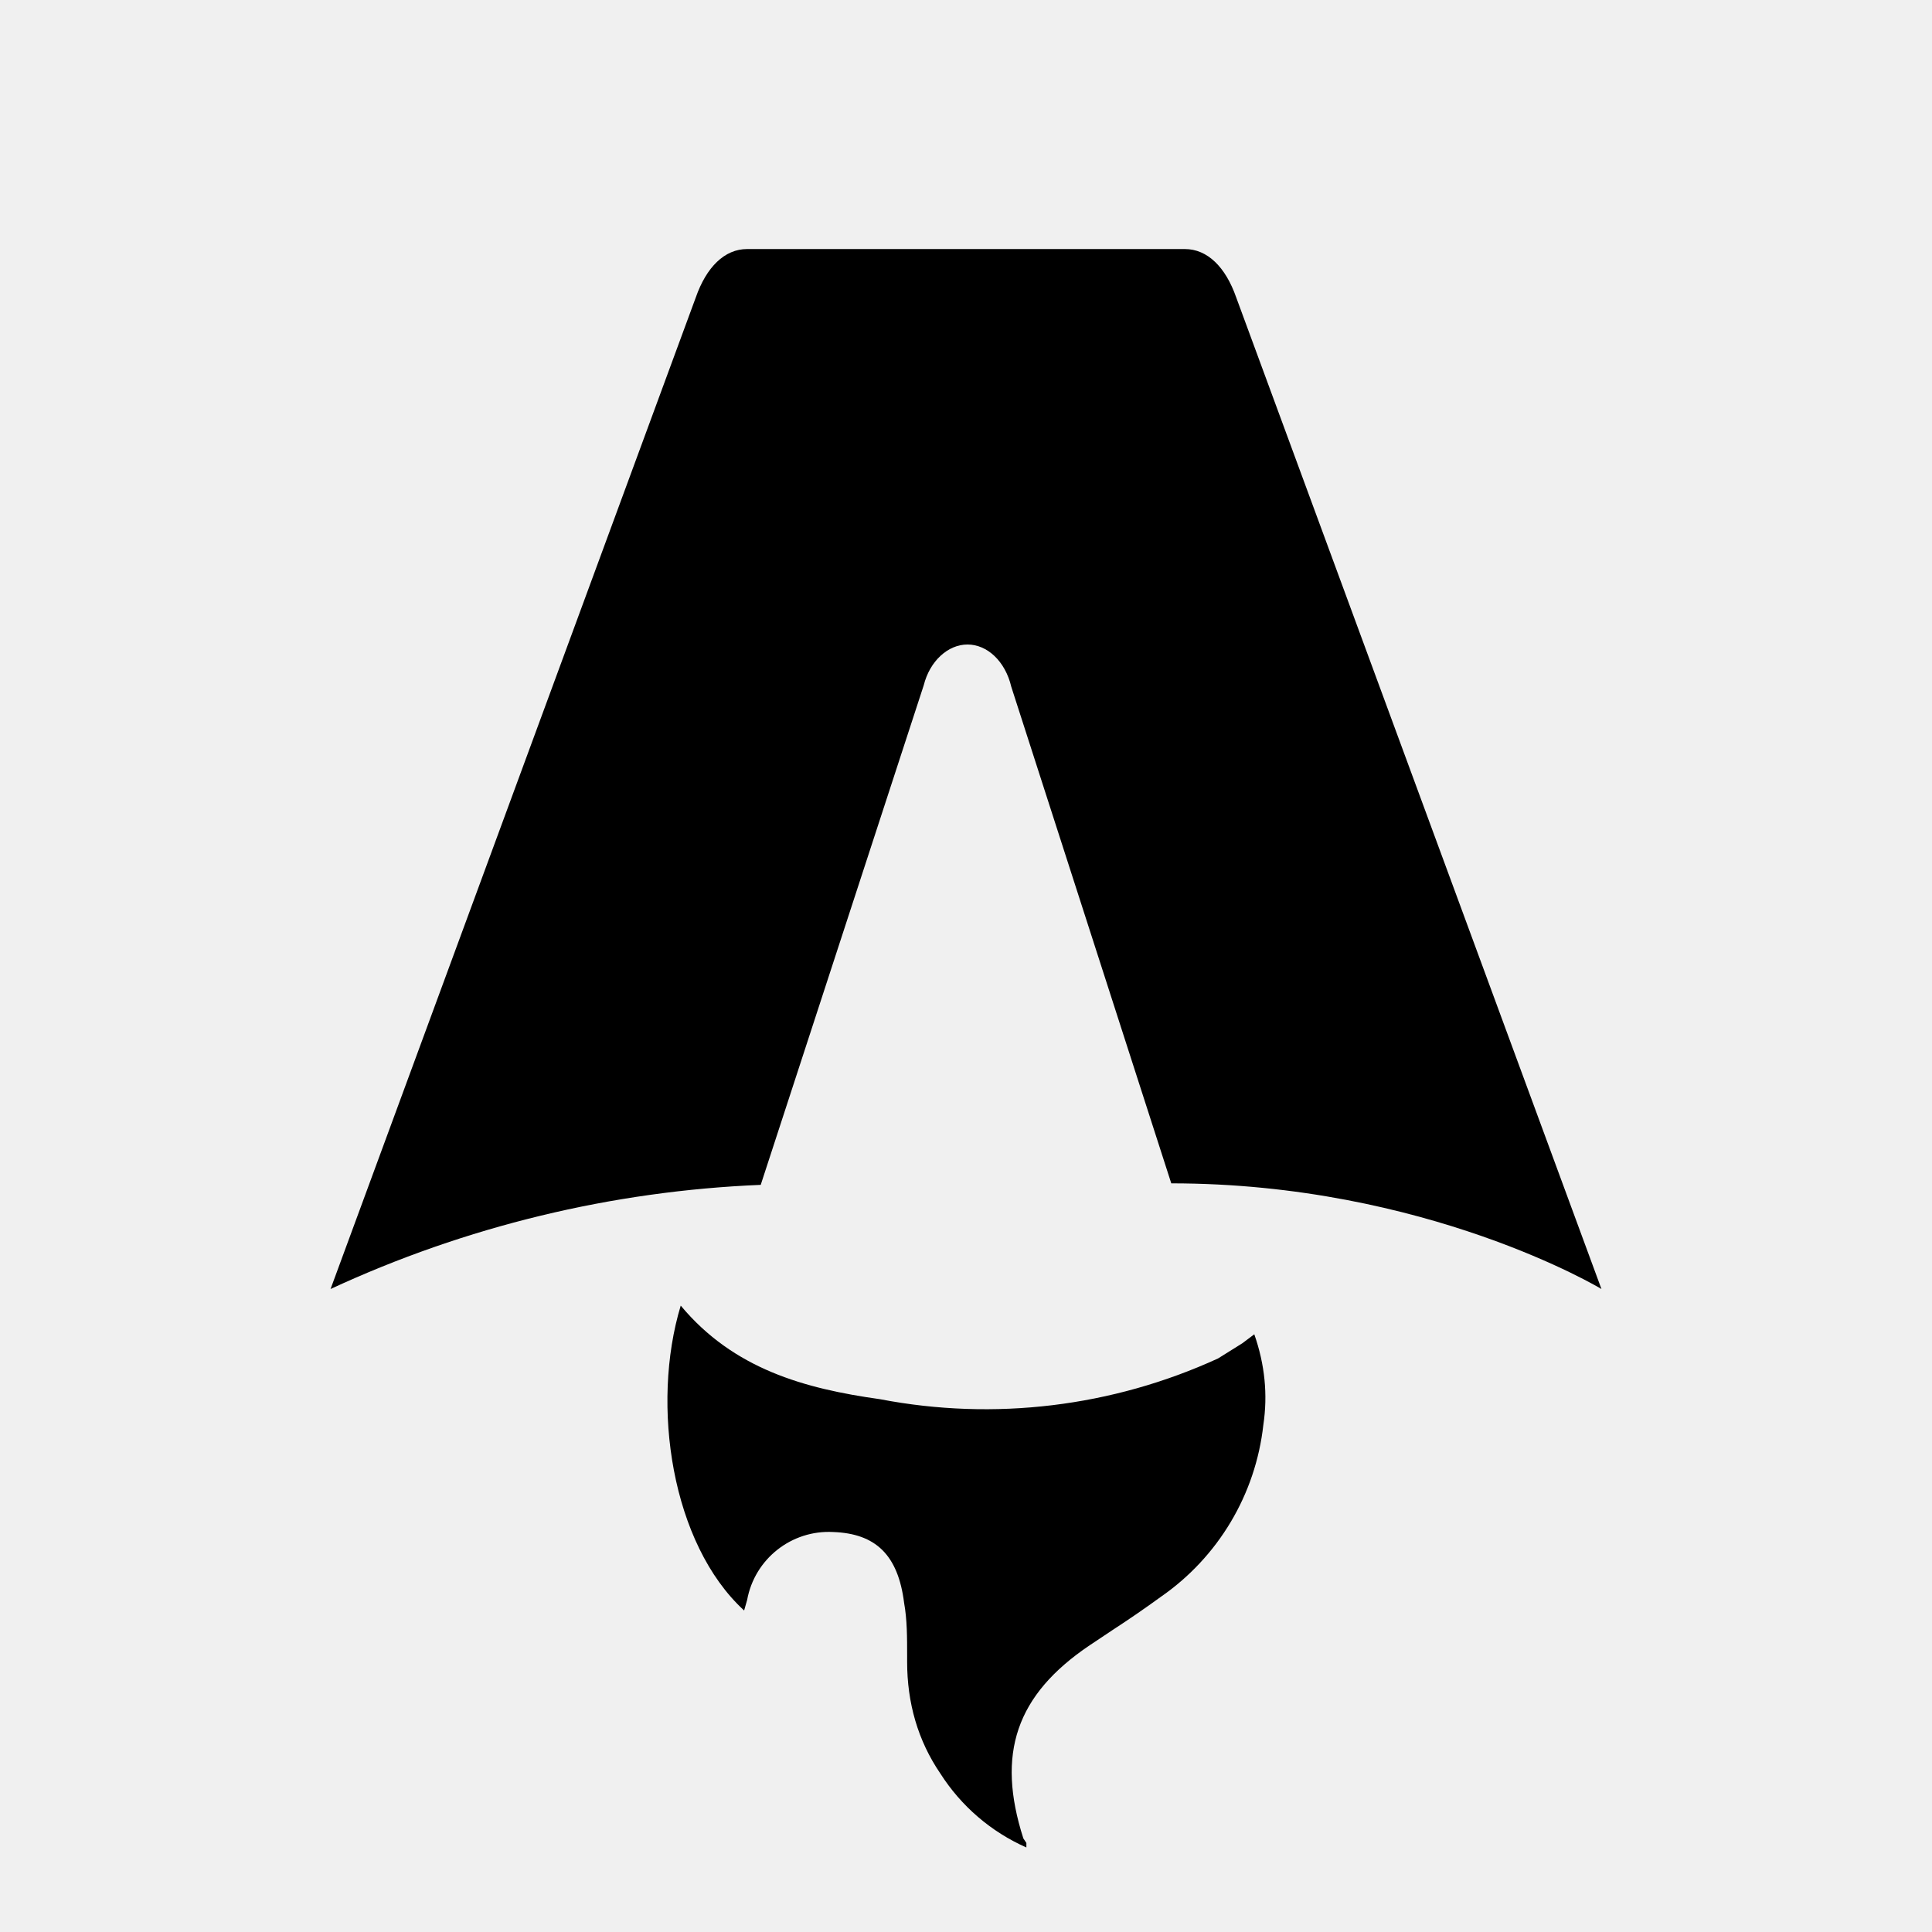
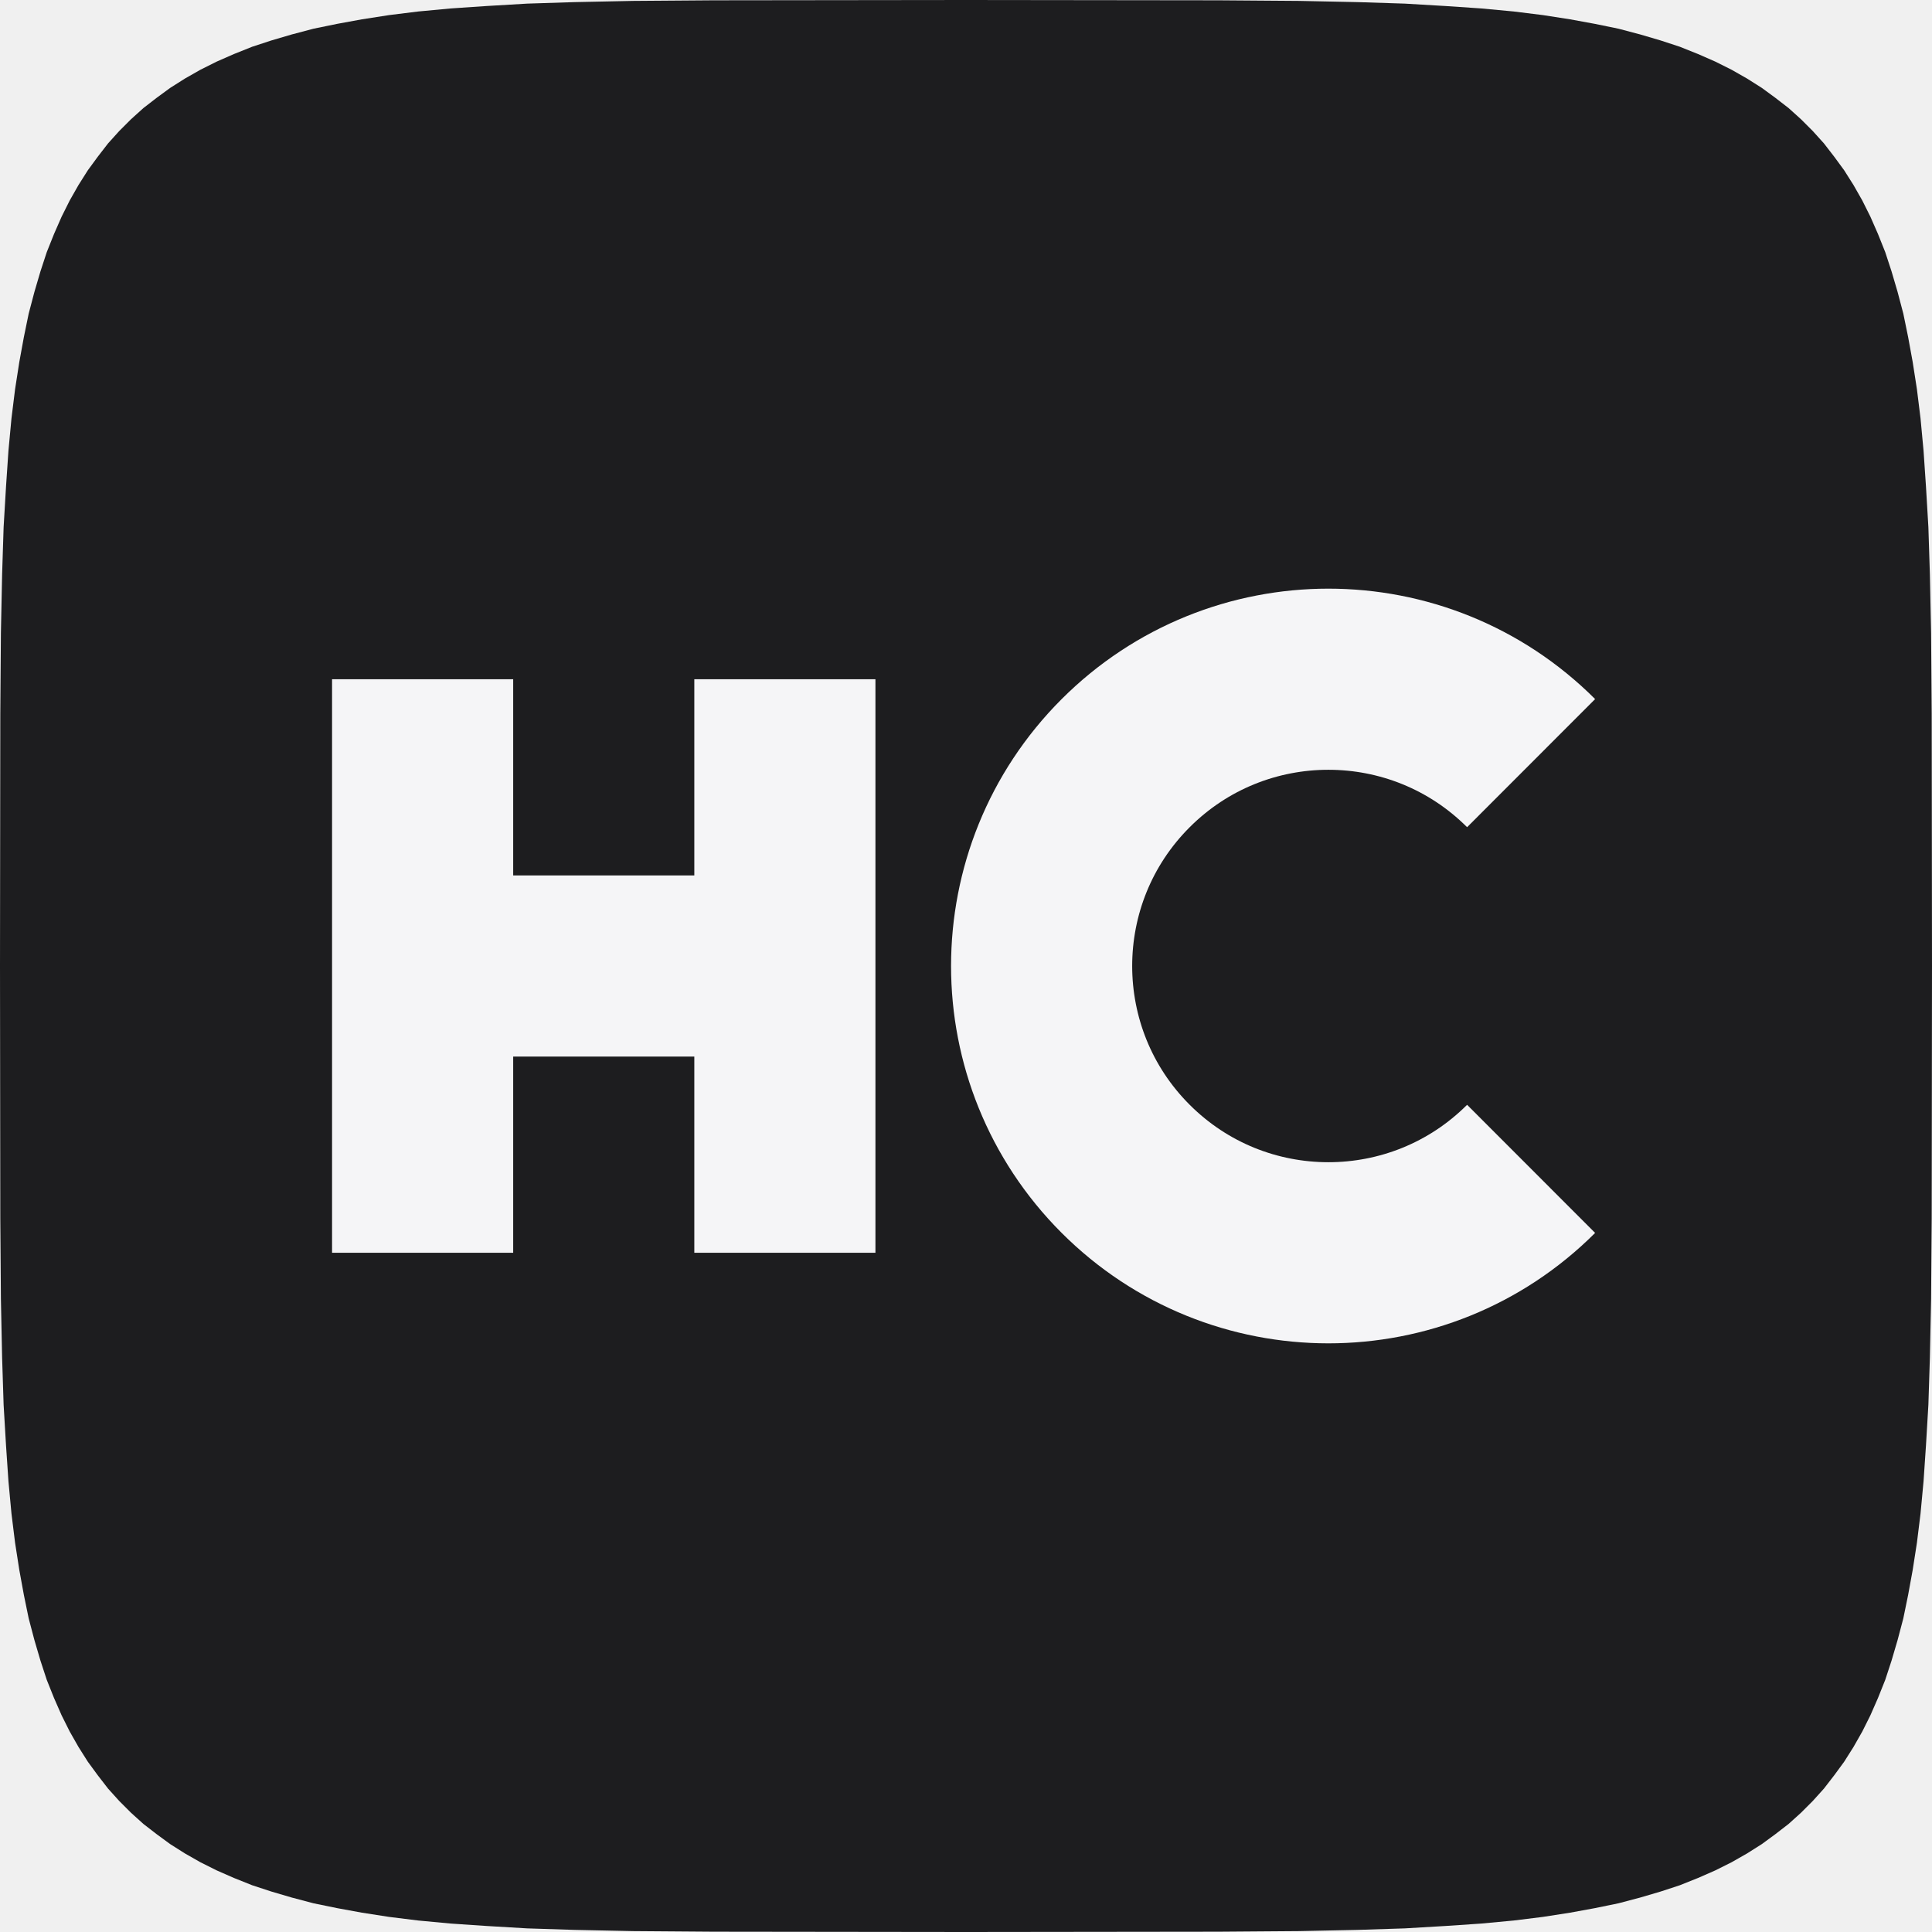
- <svg xmlns="http://www.w3.org/2000/svg" fill="none" viewBox="0 0 128 128">
-   <path d="M50.4 78.5a75.1 75.1 0 0 0-28.5 6.9l24.2-65.7c.7-2 1.9-3.2 3.4-3.2h29c1.5 0 2.7 1.2 3.4 3.2l24.2 65.7s-11.6-7-28.5-7L67 45.5c-.4-1.7-1.6-2.8-2.9-2.8-1.3 0-2.5 1.1-2.9 2.7L50.4 78.5Zm-1.1 28.2Zm-4.2-20.2c-2 6.6-.6 15.8 4.2 20.2a17.5 17.5 0 0 1 .2-.7 5.5 5.5 0 0 1 5.7-4.5c2.8.1 4.3 1.5 4.7 4.7.2 1.1.2 2.3.2 3.5v.4c0 2.7.7 5.2 2.2 7.4a13 13 0 0 0 5.7 4.9v-.3l-.2-.3c-1.8-5.6-.5-9.5 4.4-12.8l1.5-1a73 73 0 0 0 3.2-2.2 16 16 0 0 0 6.8-11.4c.3-2 .1-4-.6-6l-.8.6-1.6 1a37 37 0 0 1-22.4 2.7c-5-.7-9.7-2-13.2-6.2Z" />
+ <svg xmlns="http://www.w3.org/2000/svg" viewBox="0 0 64 64">
+   <path class="bg" d="M64.00 32.00L63.99 40.36L63.97 43.03L63.93 44.97L63.88 46.54L63.80 47.89L63.72 49.07L63.62 50.14L63.50 51.11L63.36 52.01L63.21 52.83L63.05 53.61L62.86 54.33L62.66 55.01L62.45 55.65L62.21 56.25L61.96 56.82L61.69 57.36L61.40 57.87L61.09 58.36L60.76 58.81L60.42 59.25L60.05 59.66L59.66 60.05L59.25 60.42L58.81 60.76L58.36 61.09L57.87 61.40L57.36 61.69L56.82 61.96L56.25 62.21L55.65 62.45L55.01 62.66L54.33 62.86L53.61 63.05L52.83 63.21L52.01 63.36L51.11 63.50L50.14 63.62L49.07 63.72L47.89 63.80L46.54 63.88L44.97 63.93L43.03 63.97L40.36 63.99L32.00 64.00L23.64 63.99L20.97 63.97L19.03 63.93L17.46 63.88L16.11 63.80L14.93 63.72L13.86 63.62L12.89 63.50L11.99 63.36L11.17 63.21L10.39 63.05L9.67 62.86L8.99 62.66L8.35 62.45L7.75 62.21L7.18 61.96L6.64 61.69L6.13 61.40L5.64 61.09L5.19 60.76L4.75 60.42L4.34 60.05L3.95 59.66L3.58 59.25L3.24 58.81L2.91 58.36L2.60 57.87L2.31 57.36L2.04 56.82L1.79 56.25L1.55 55.65L1.34 55.01L1.14 54.33L0.95 53.61L0.79 52.83L0.64 52.01L0.50 51.11L0.38 50.14L0.28 49.07L0.20 47.89L0.12 46.54L0.07 44.97L0.03 43.03L0.01 40.36L0.00 32.00L0.01 23.64L0.03 20.97L0.07 19.03L0.12 17.46L0.20 16.11L0.28 14.93L0.38 13.86L0.50 12.89L0.64 11.99L0.79 11.17L0.95 10.39L1.14 9.67L1.34 8.99L1.55 8.35L1.79 7.75L2.04 7.18L2.31 6.64L2.60 6.13L2.91 5.64L3.24 5.19L3.58 4.75L3.95 4.34L4.34 3.95L4.75 3.58L5.19 3.24L5.64 2.91L6.13 2.60L6.64 2.31L7.18 2.04L7.75 1.79L8.35 1.55L8.99 1.34L9.67 1.14L10.39 0.95L11.17 0.79L11.99 0.64L12.89 0.50L13.86 0.38L14.93 0.28L16.11 0.20L17.46 0.12L19.03 0.07L20.97 0.03L23.64 0.01L32.00 0.00L40.36 0.01L43.03 0.03L44.97 0.07L46.54 0.12L47.89 0.20L49.07 0.28L50.14 0.38L51.11 0.50L52.01 0.64L52.83 0.79L53.61 0.95L54.33 1.14L55.01 1.34L55.65 1.55L56.25 1.79L56.82 2.04L57.36 2.31L57.87 2.60L58.36 2.91L58.81 3.24L59.25 3.58L59.66 3.95L60.05 4.34L60.42 4.75L60.76 5.19L61.09 5.64L61.40 6.13L61.69 6.64L61.96 7.18L62.21 7.75L62.45 8.35L62.66 8.99L62.86 9.67L63.05 10.39L63.21 11.17L63.36 11.99L63.50 12.89L63.62 13.86L63.72 14.93L63.80 16.11L63.88 17.46L63.93 19.03L63.97 20.97L63.99 23.64Z" fill="#1d1d1f" />
+   <path class="fg" d="M14 22.5V41.5M26 22.5V41.5M14 32H26M50.72 25.28A9.5 9.5 0 1 0 50.72 38.72" fill="none" stroke="#f5f5f7" stroke-width="6" />
  <style>
-         path { fill: #000; }
-         @media (prefers-color-scheme: dark) {
-             path { fill: #FFF; }
-         }
-     </style>
+     @media (prefers-color-scheme: dark) {
+       .bg { fill: #f5f5f7; }
+       .fg { stroke: #1d1d1f; }
+     }
+   </style>
</svg>
